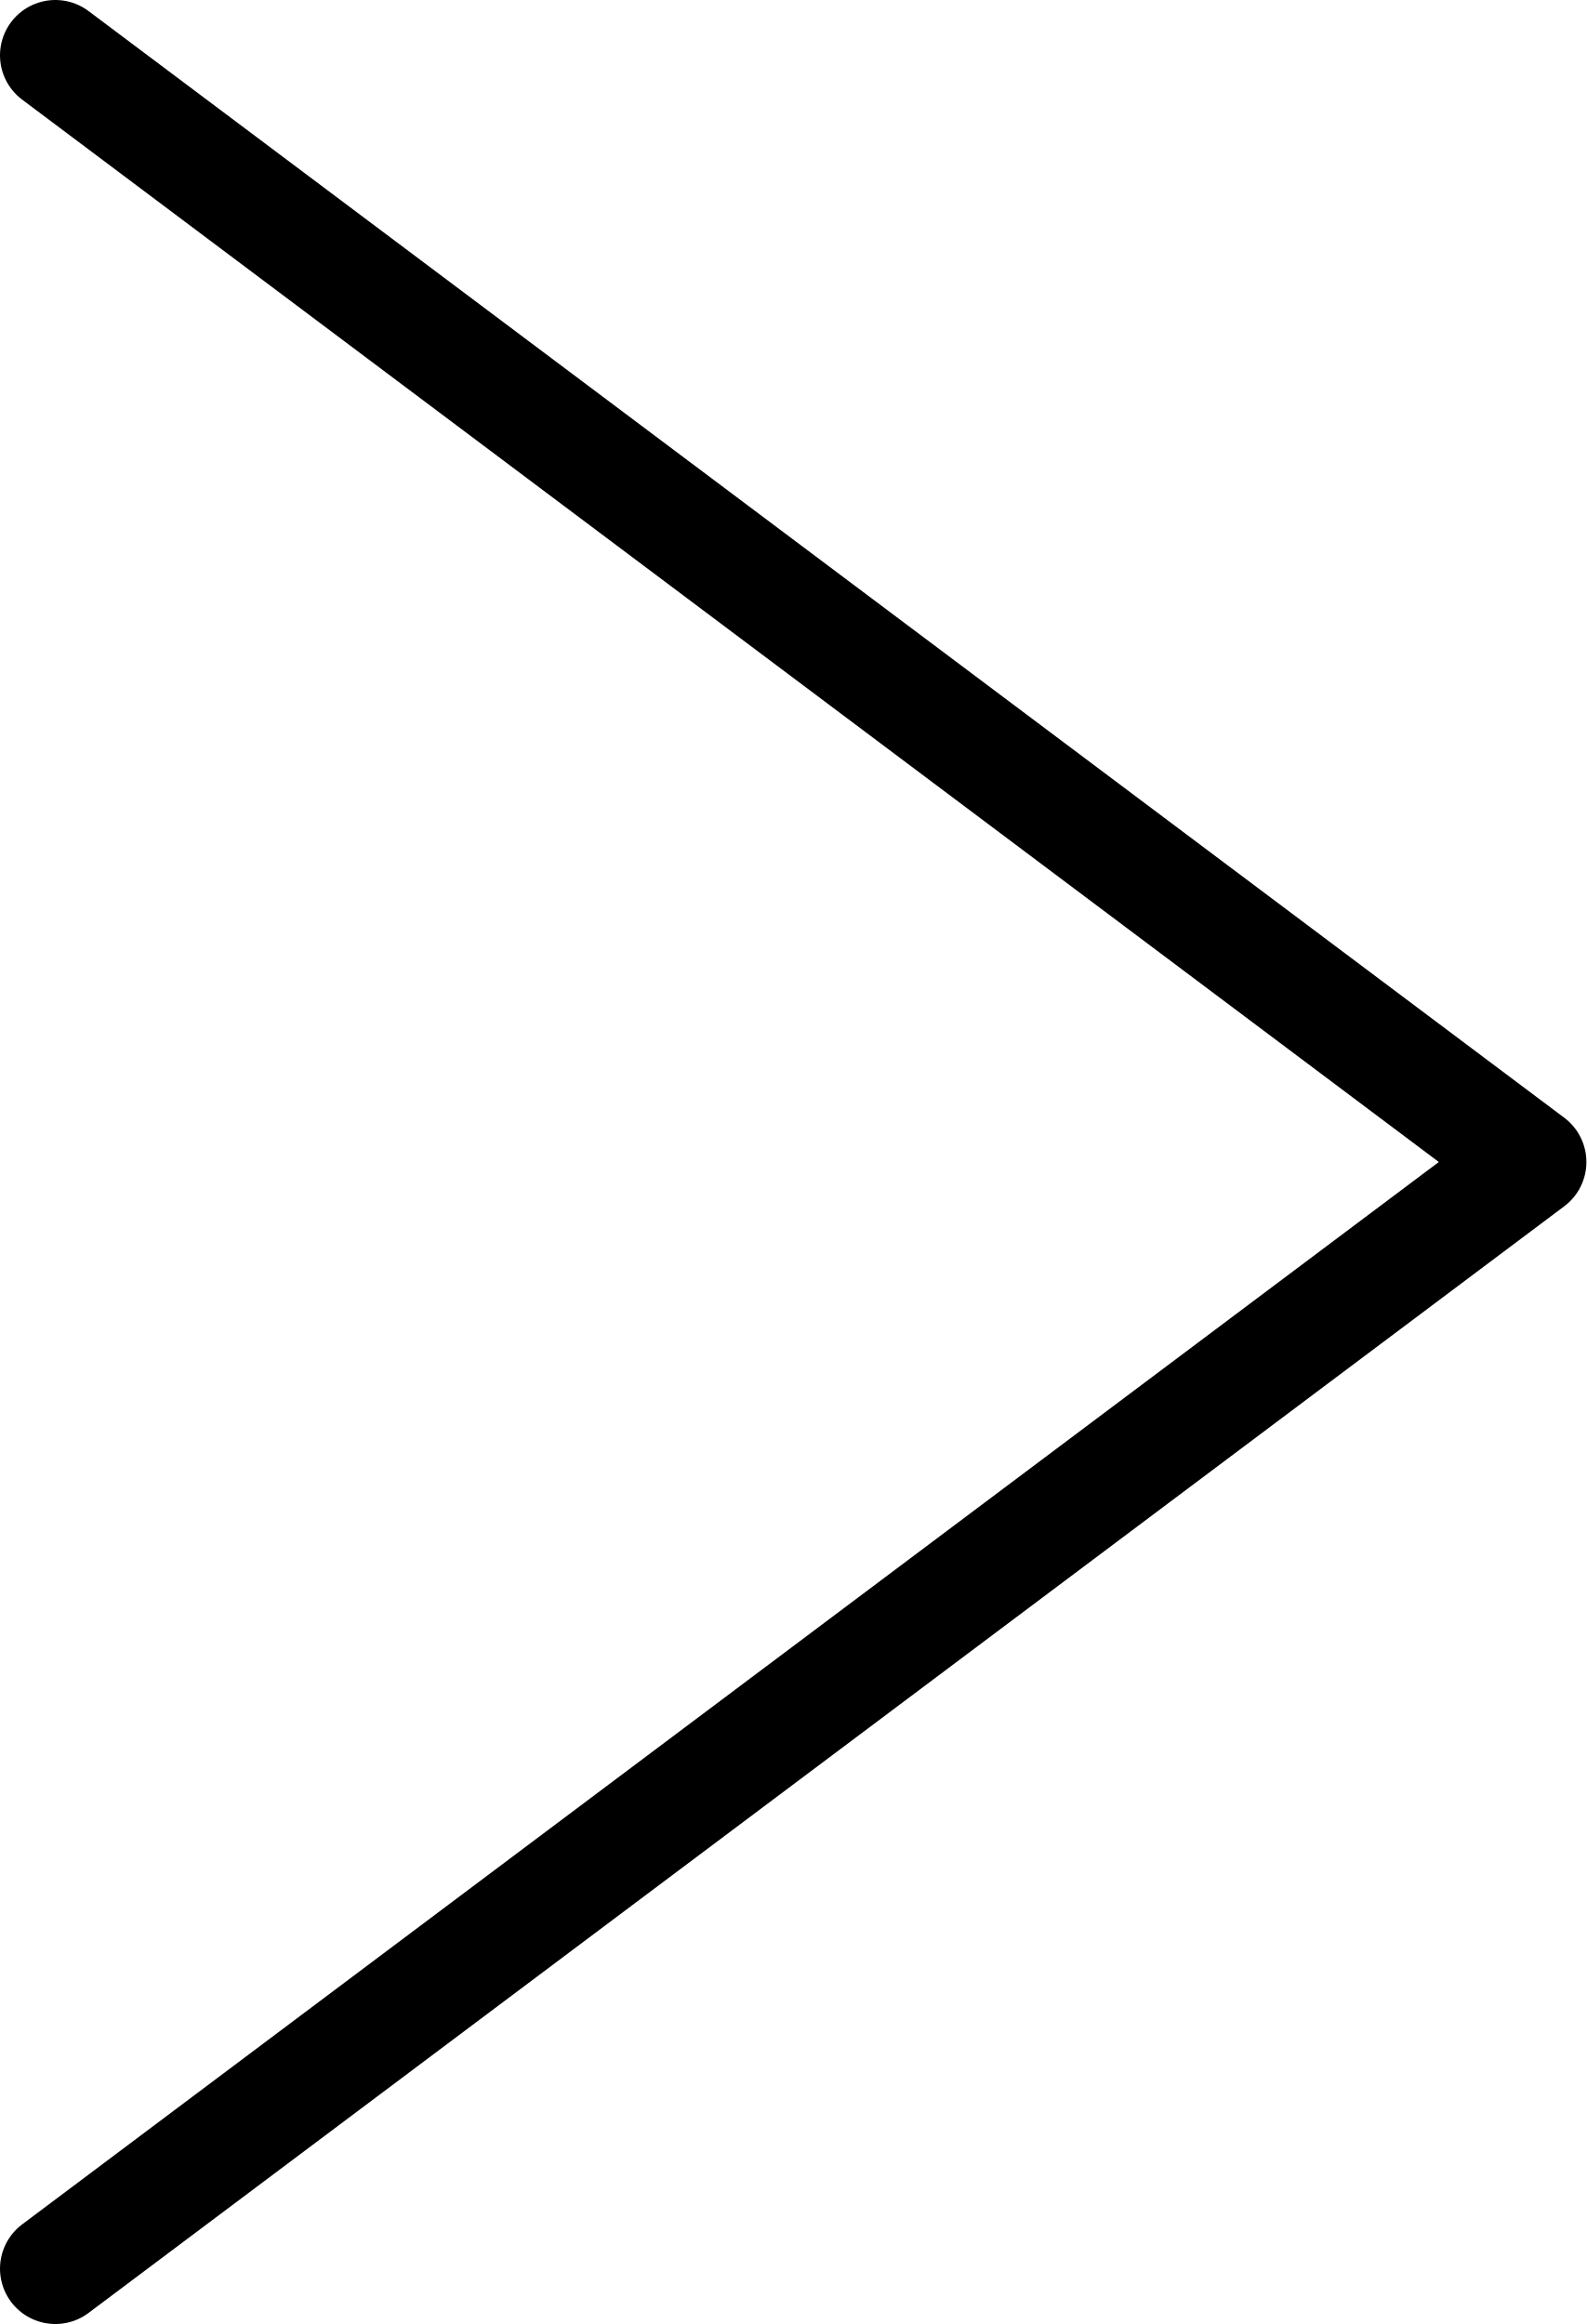
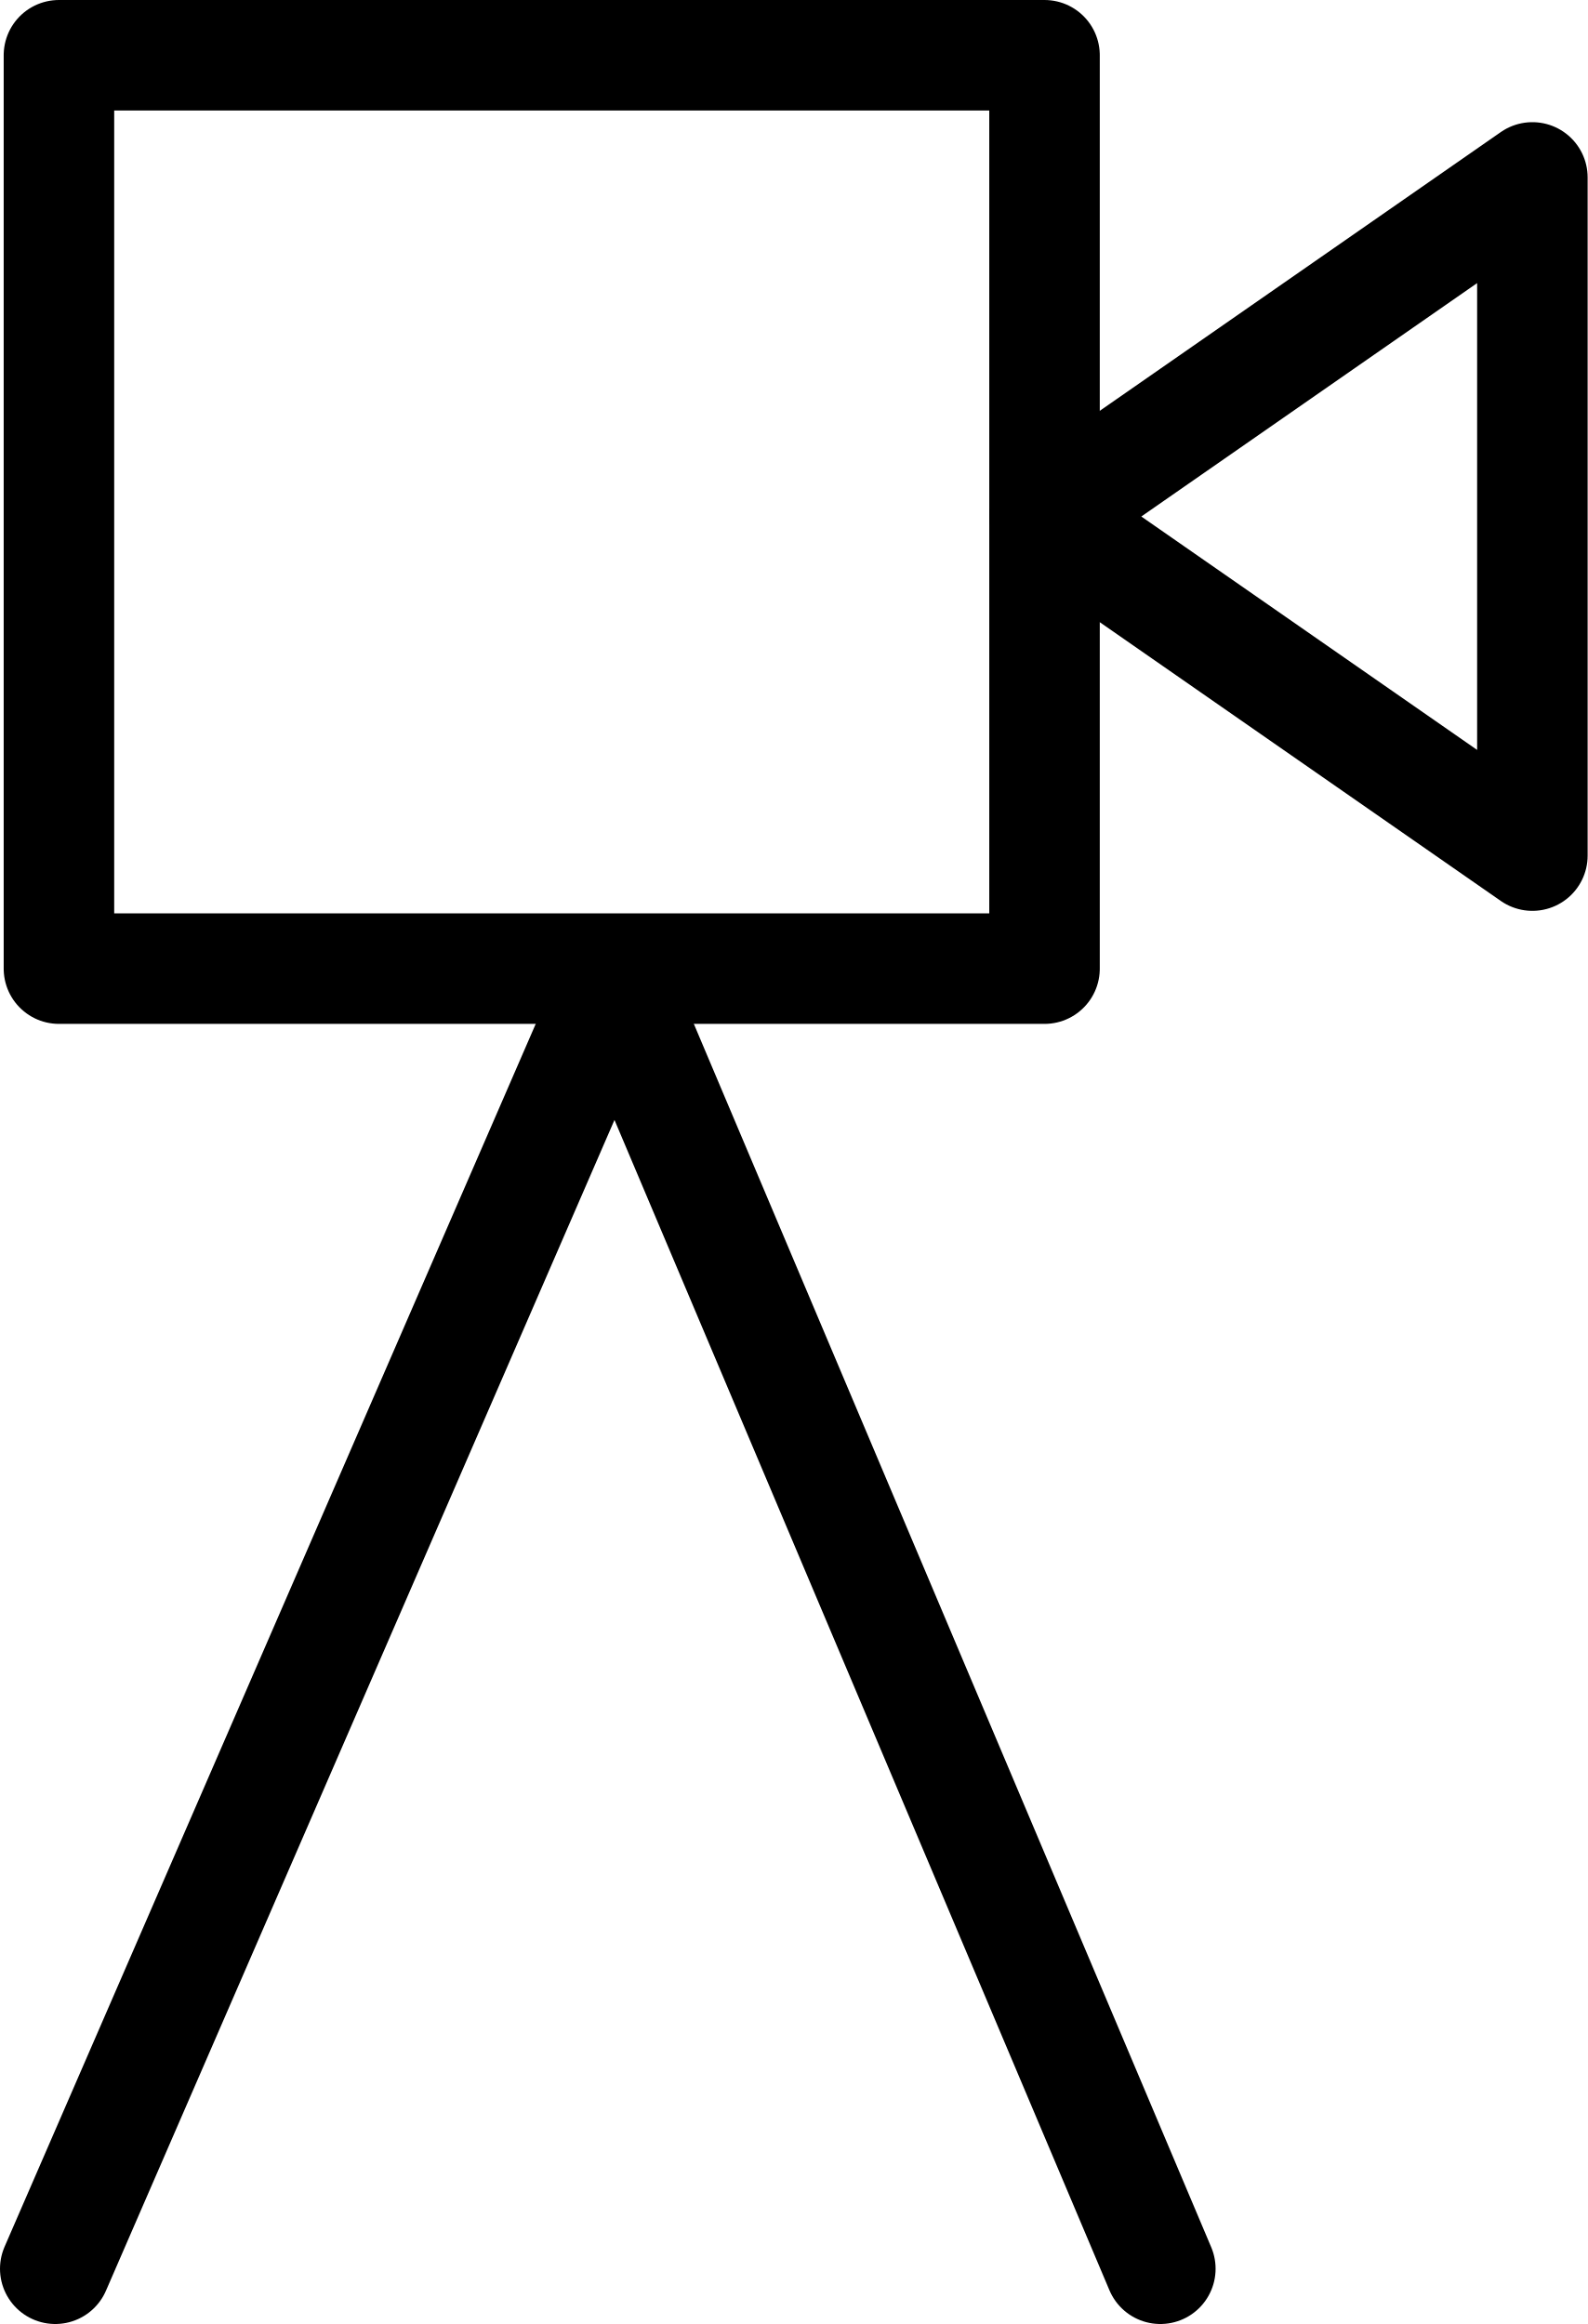
- <svg xmlns="http://www.w3.org/2000/svg" id="playButton" width="215" height="315" viewBox="0 0 215 315">
+ <svg xmlns="http://www.w3.org/2000/svg" id="playButton" width="215.5" height="315.5" viewBox="0 0 215.5 315.5">
  <defs>
    <style>.cls-1{fill:none;stroke:#000;stroke-linecap:round;stroke-linejoin:round;stroke-width:15px;}</style>
  </defs>
-   <polyline class="cls-1" points="7.5 307.5 207.5 157.5 7.5 7.5" />
+   <polygon class="cls-1" points="208 24.085 141.779 70.12 208 116.155 208 24.085" />
+   <rect class="cls-1" x="154.89" y="95.11" width="124" height="133.779" transform="translate(236.89 -147.39) rotate(90)" />
+   <polyline class="cls-1" points="7.5 308 83.5 133 157.5 308" />
</svg>
